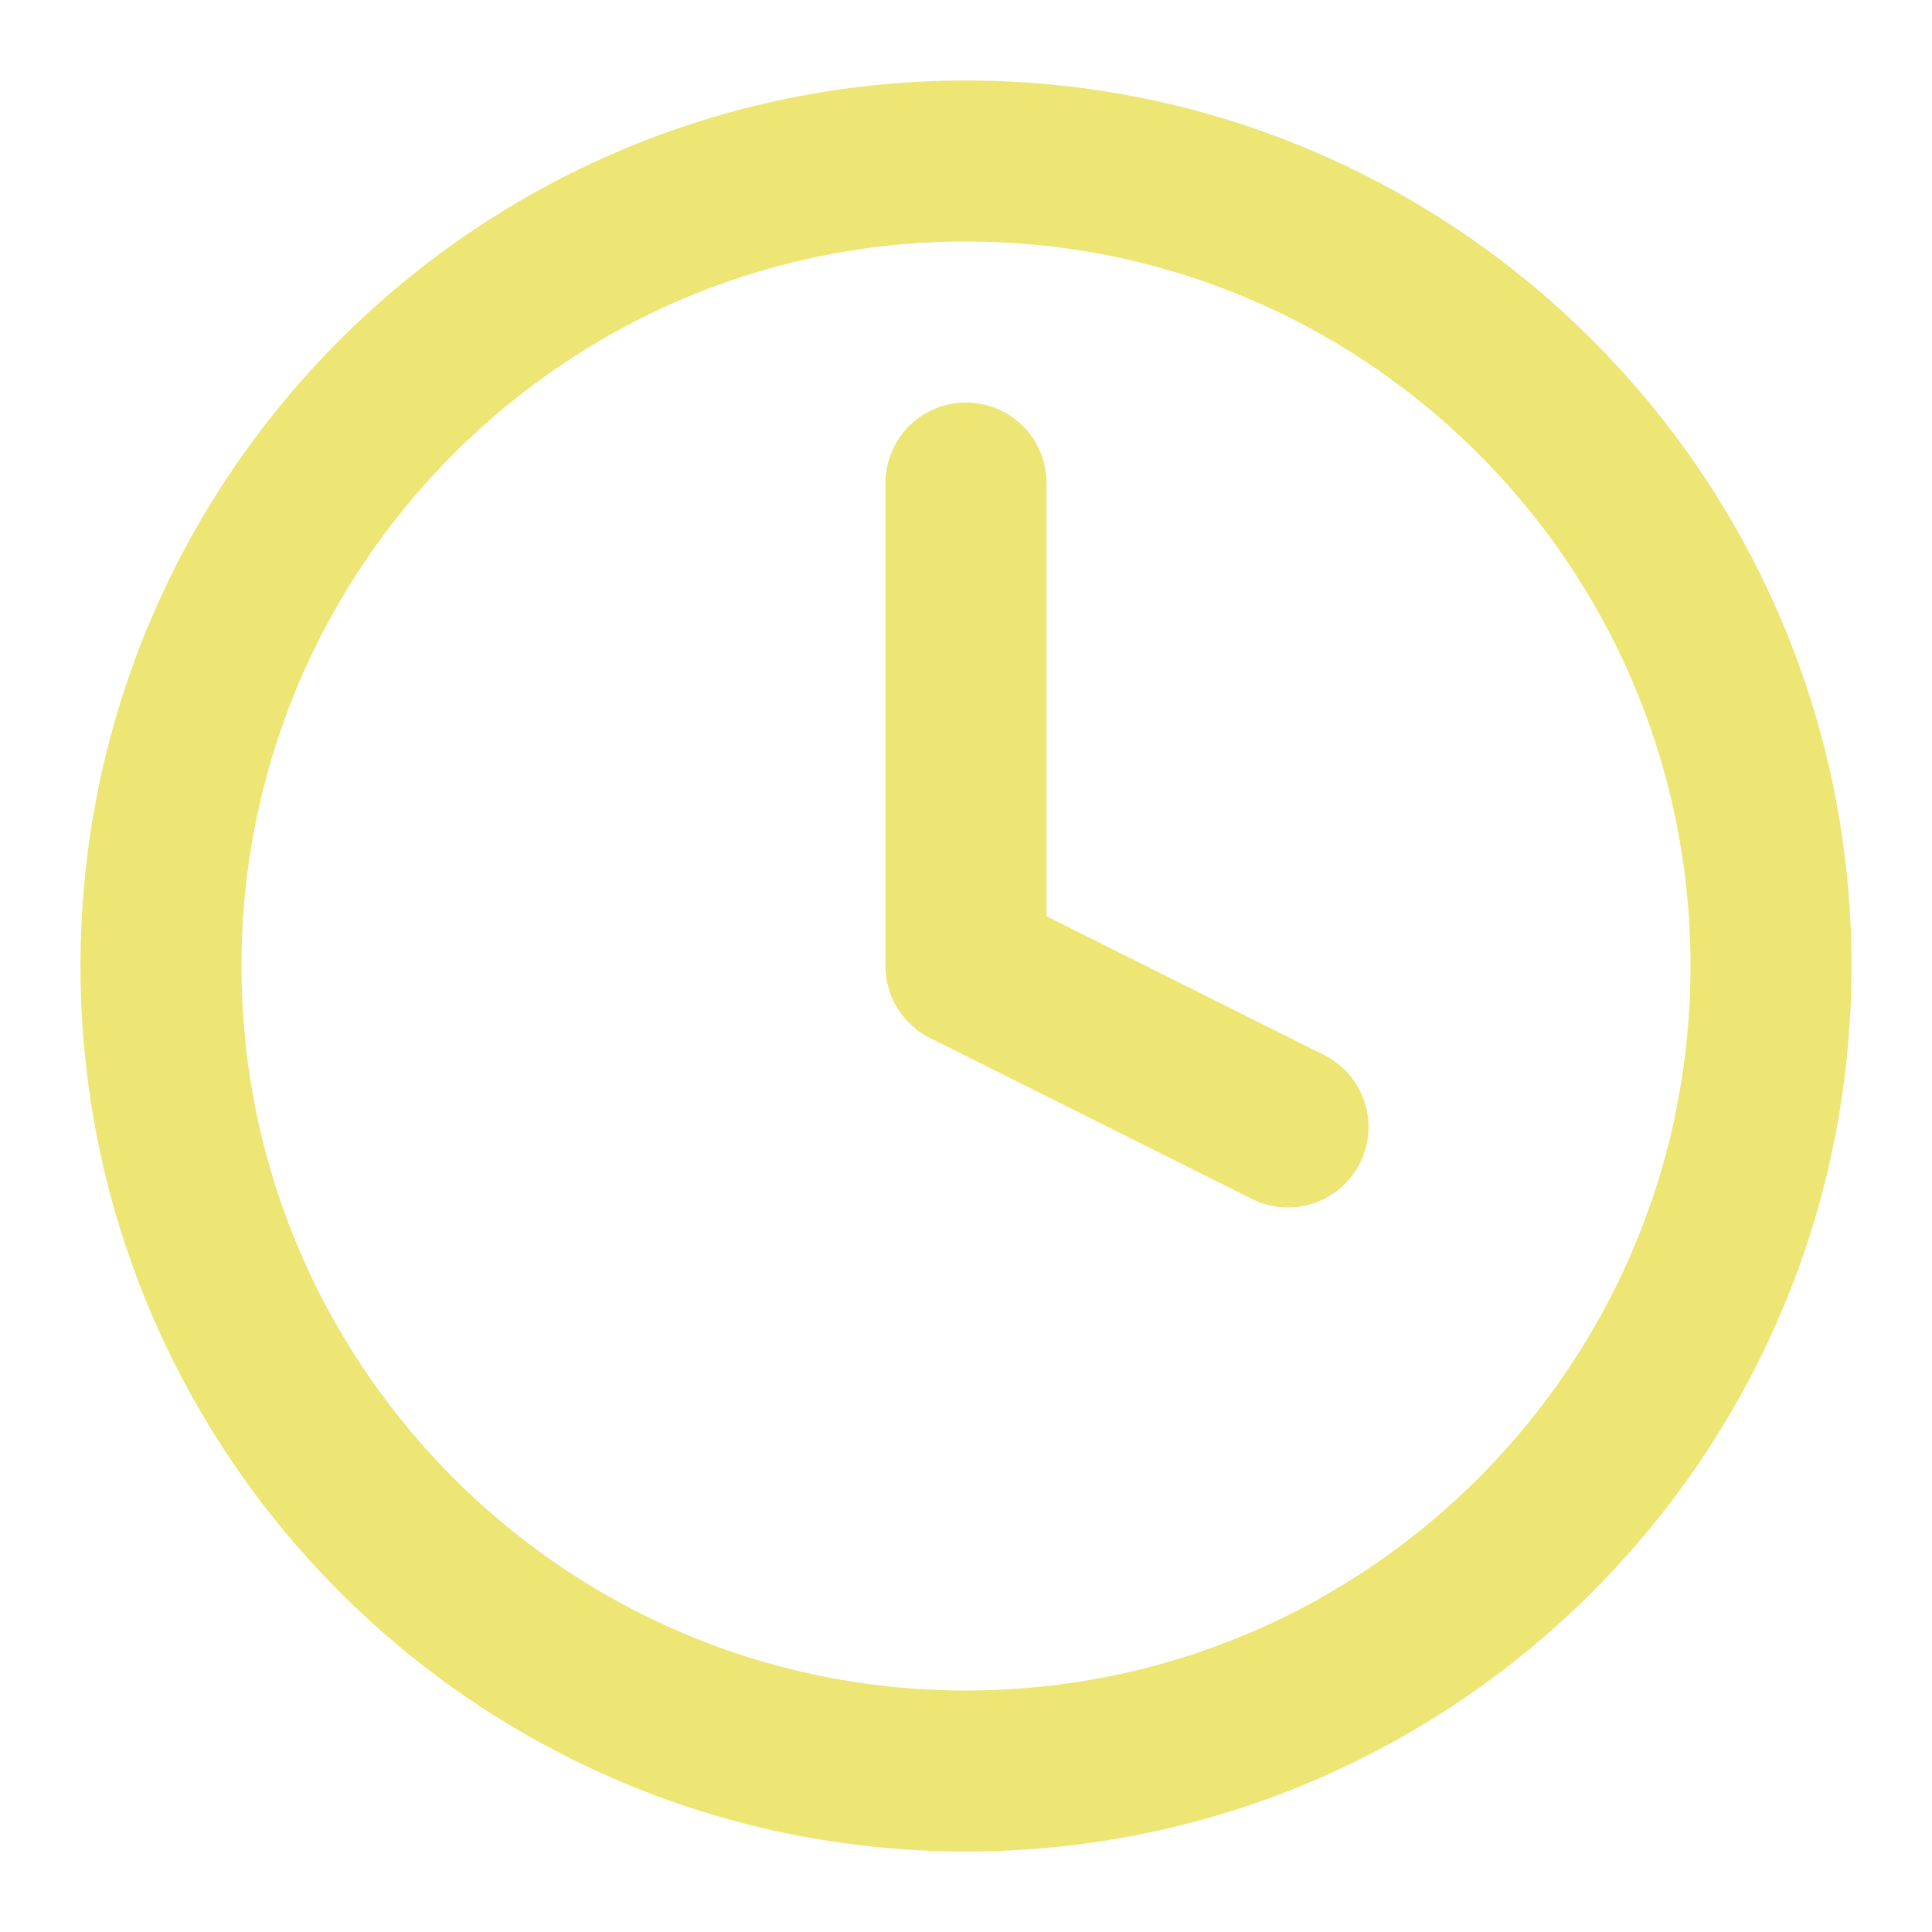
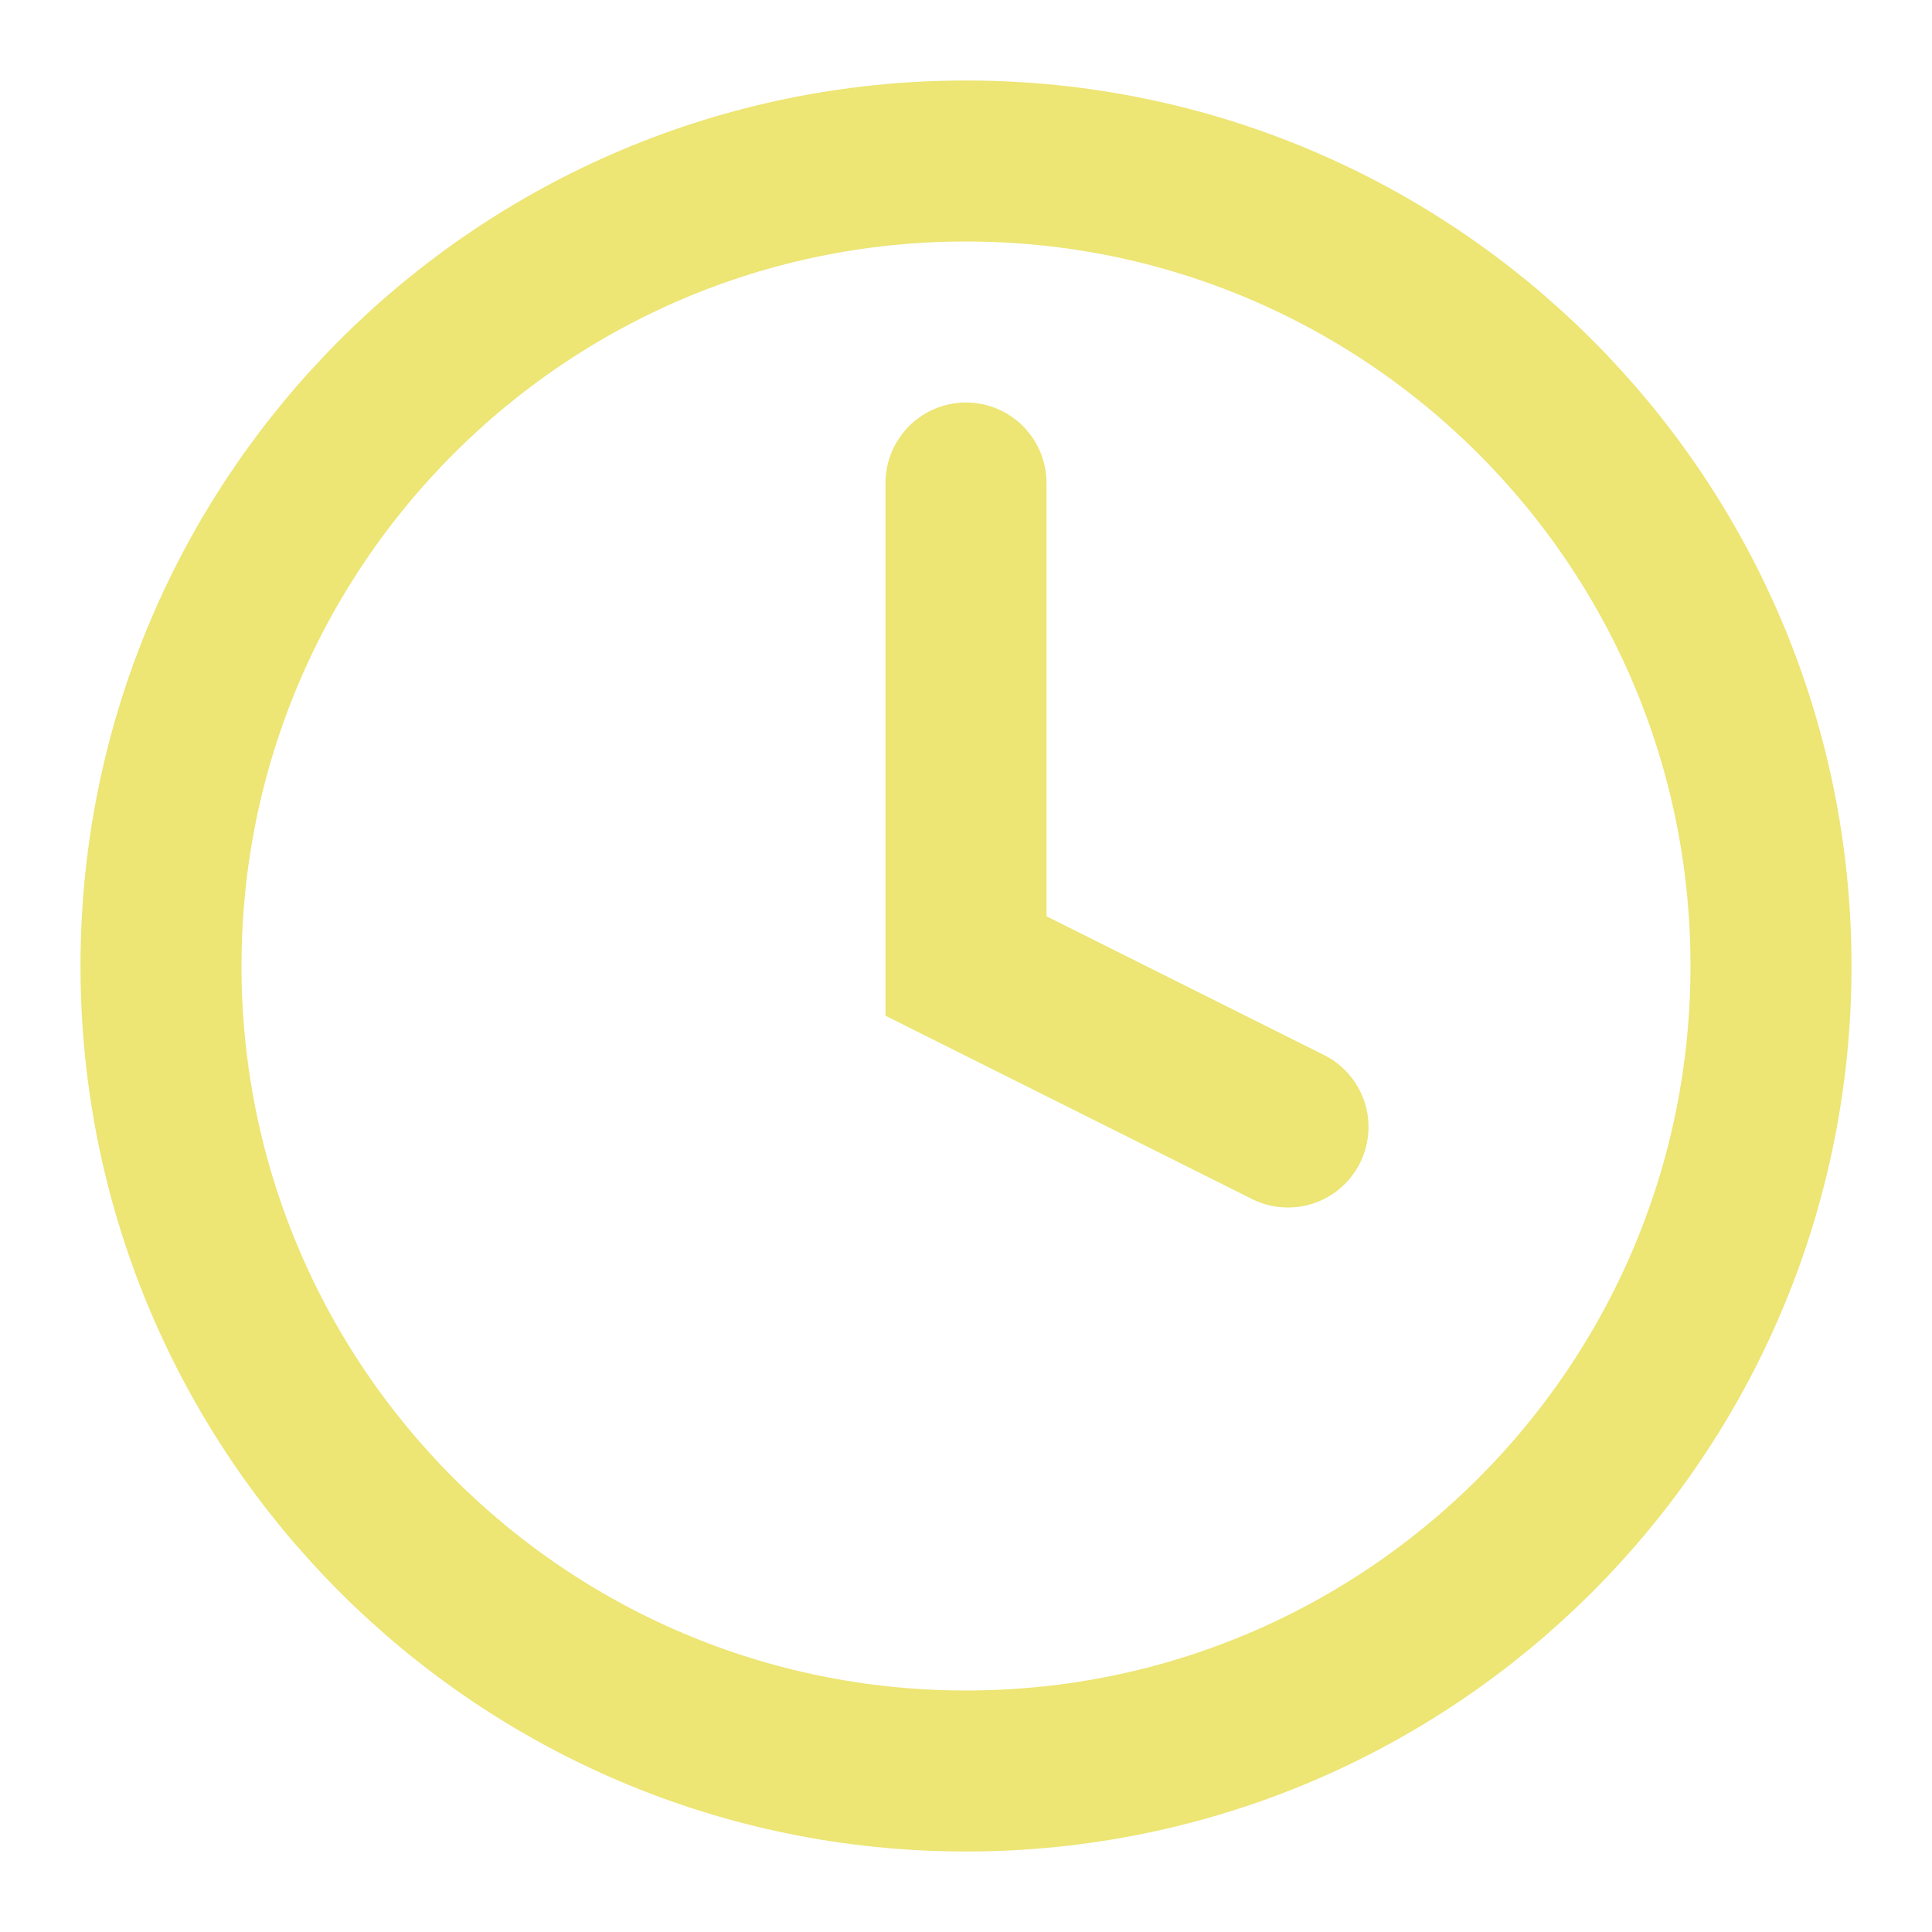
<svg xmlns="http://www.w3.org/2000/svg" width="42" height="42" viewBox="0 0 42 42" fill="none">
-   <path d="M21 38.5C30.665 38.5 38.5 30.665 38.5 21C38.5 11.335 30.665 3.5 21 3.5C11.335 3.5 3.5 11.335 3.5 21C3.5 30.665 11.335 38.5 21 38.5Z" stroke="#EDE574" stroke-width="3.5" stroke-linecap="round" stroke-linejoin="round" />
-   <path d="M21 10.5V21L28 24.5" stroke="#EDE574" stroke-width="3.5" stroke-linecap="round" stroke-linejoin="round" />
+   <path d="M21 38.5C30.665 38.5 38.5 30.665 38.5 21C38.5 11.335 30.665 3.5 21 3.5C11.335 3.5 3.5 11.335 3.5 21C3.5 30.665 11.335 38.5 21 38.5Z" stroke="#EDE574" stroke-width="3.5" stroke-linecap="round" strokeLinejoin="round" />
+   <path d="M21 10.5V21L28 24.5" stroke="#EDE574" stroke-width="3.5" stroke-linecap="round" strokeLinejoin="round" />
</svg>
